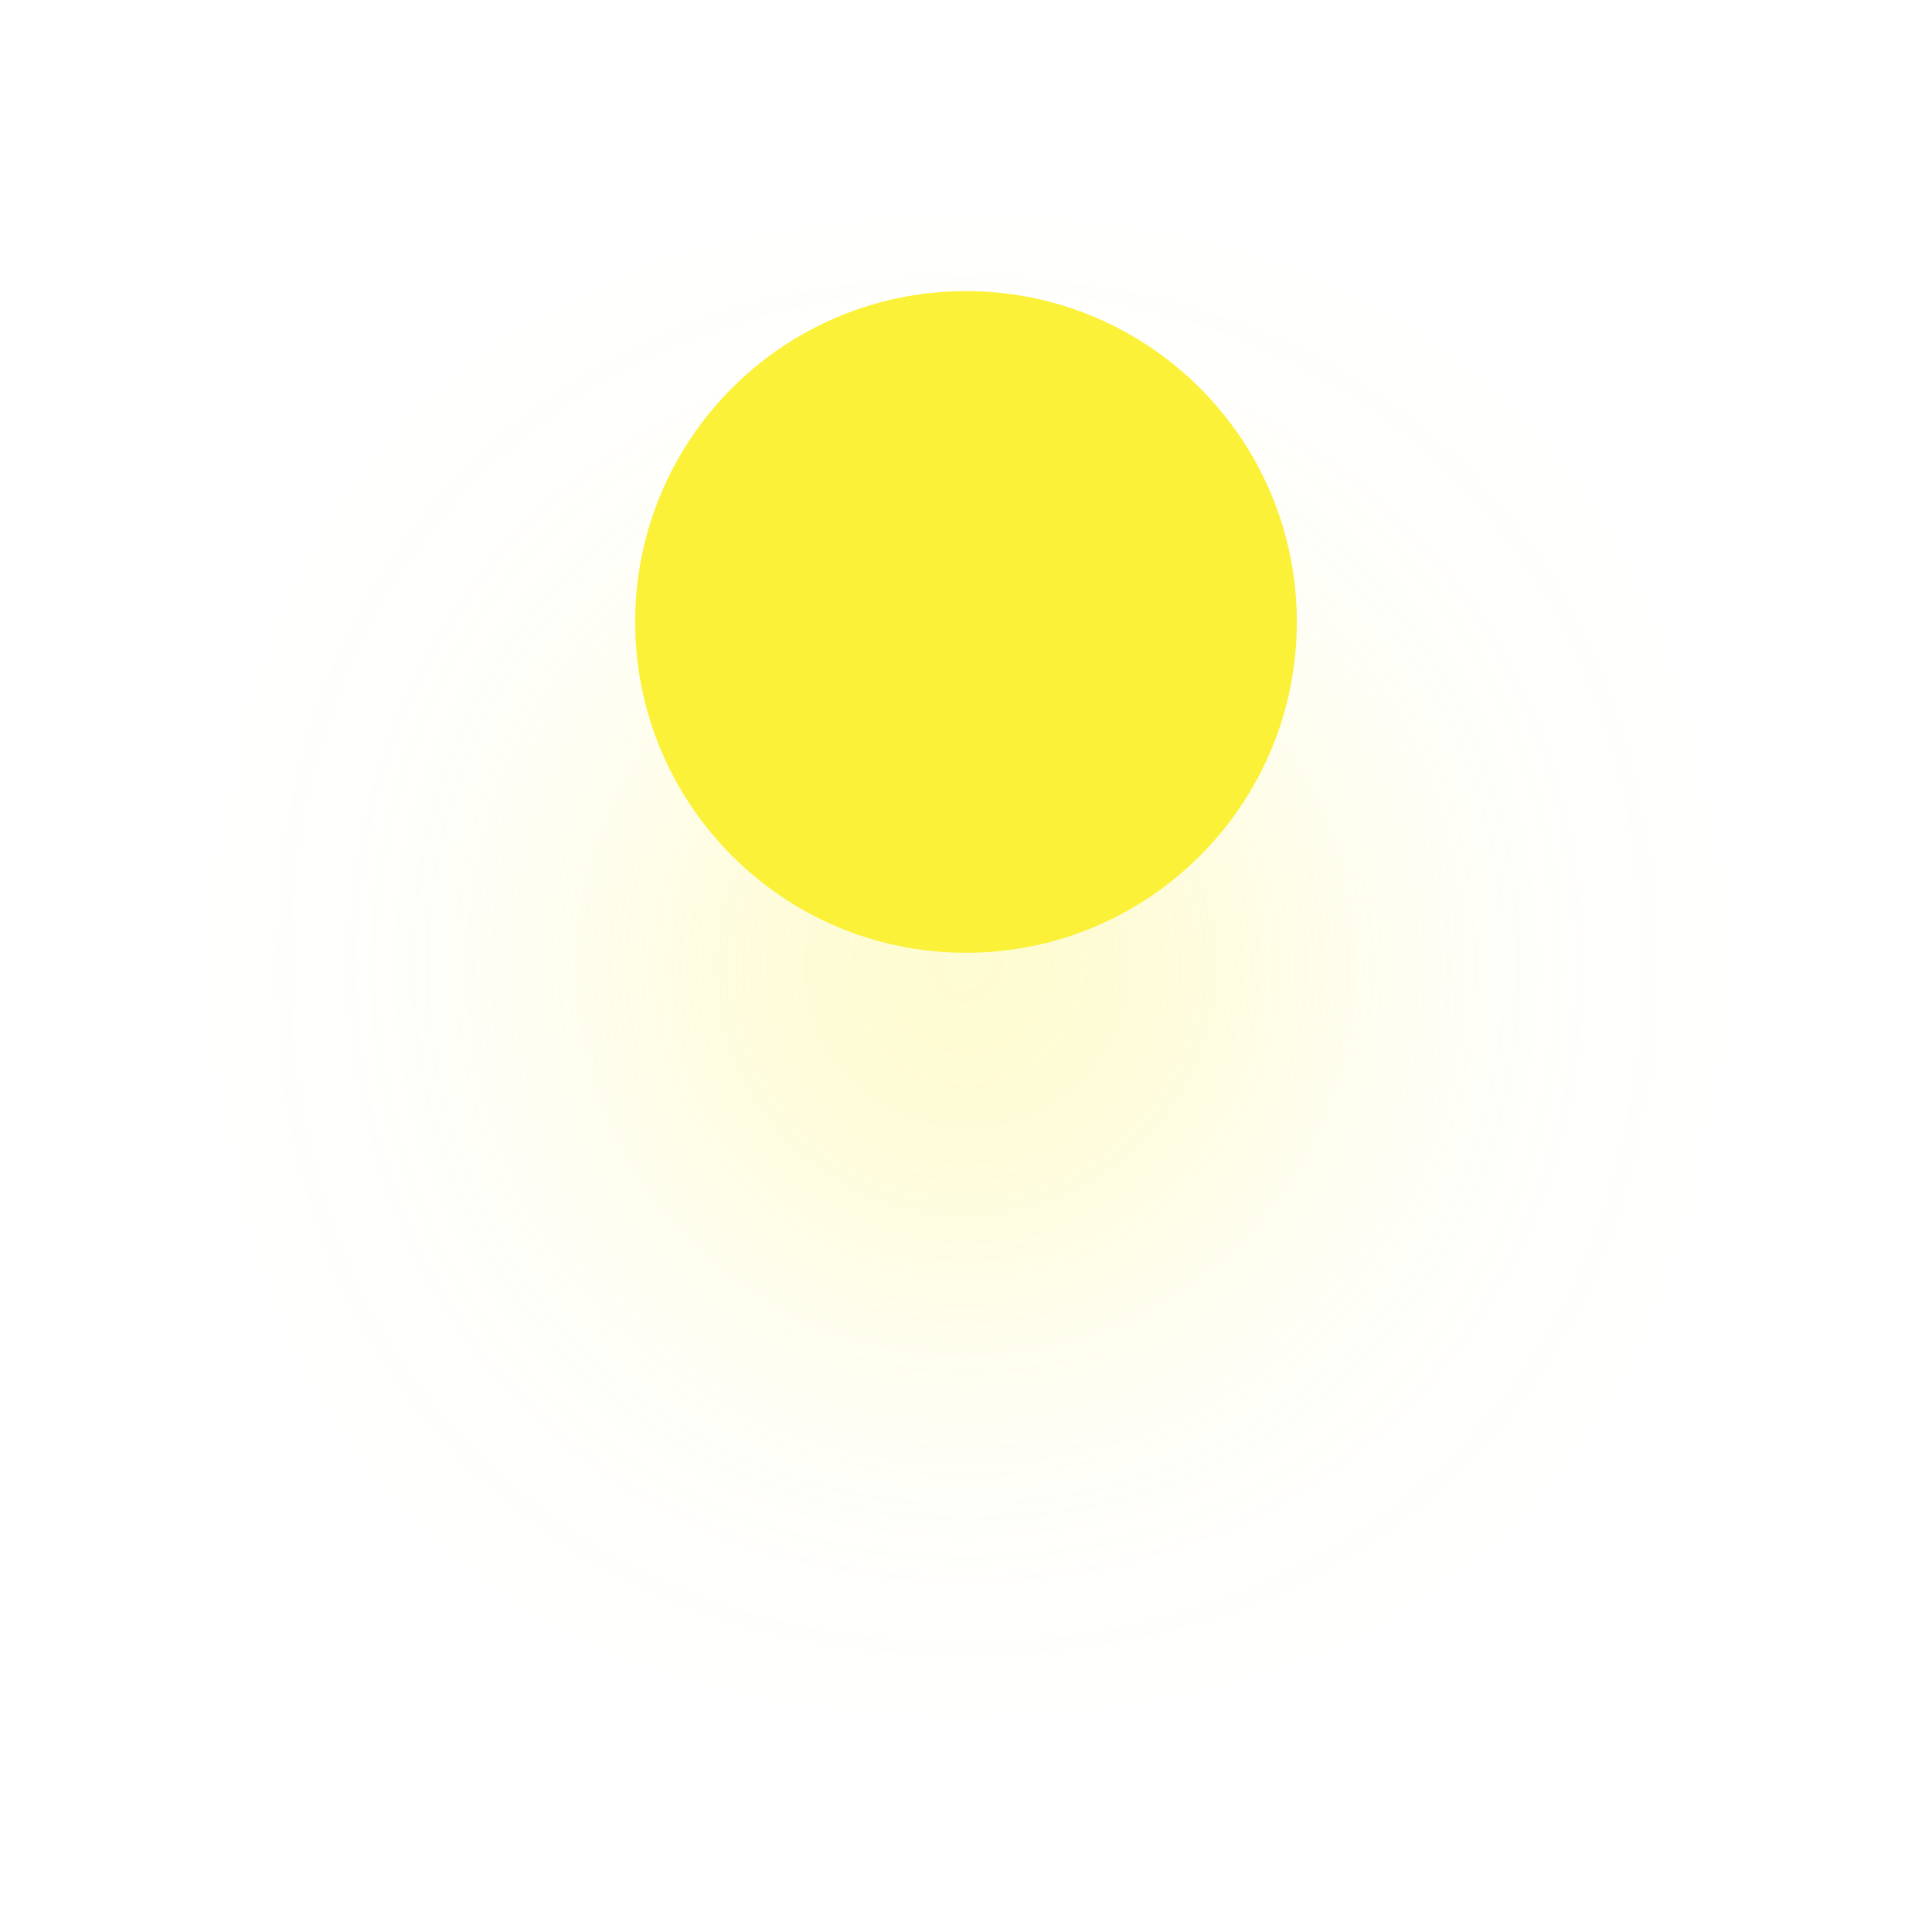
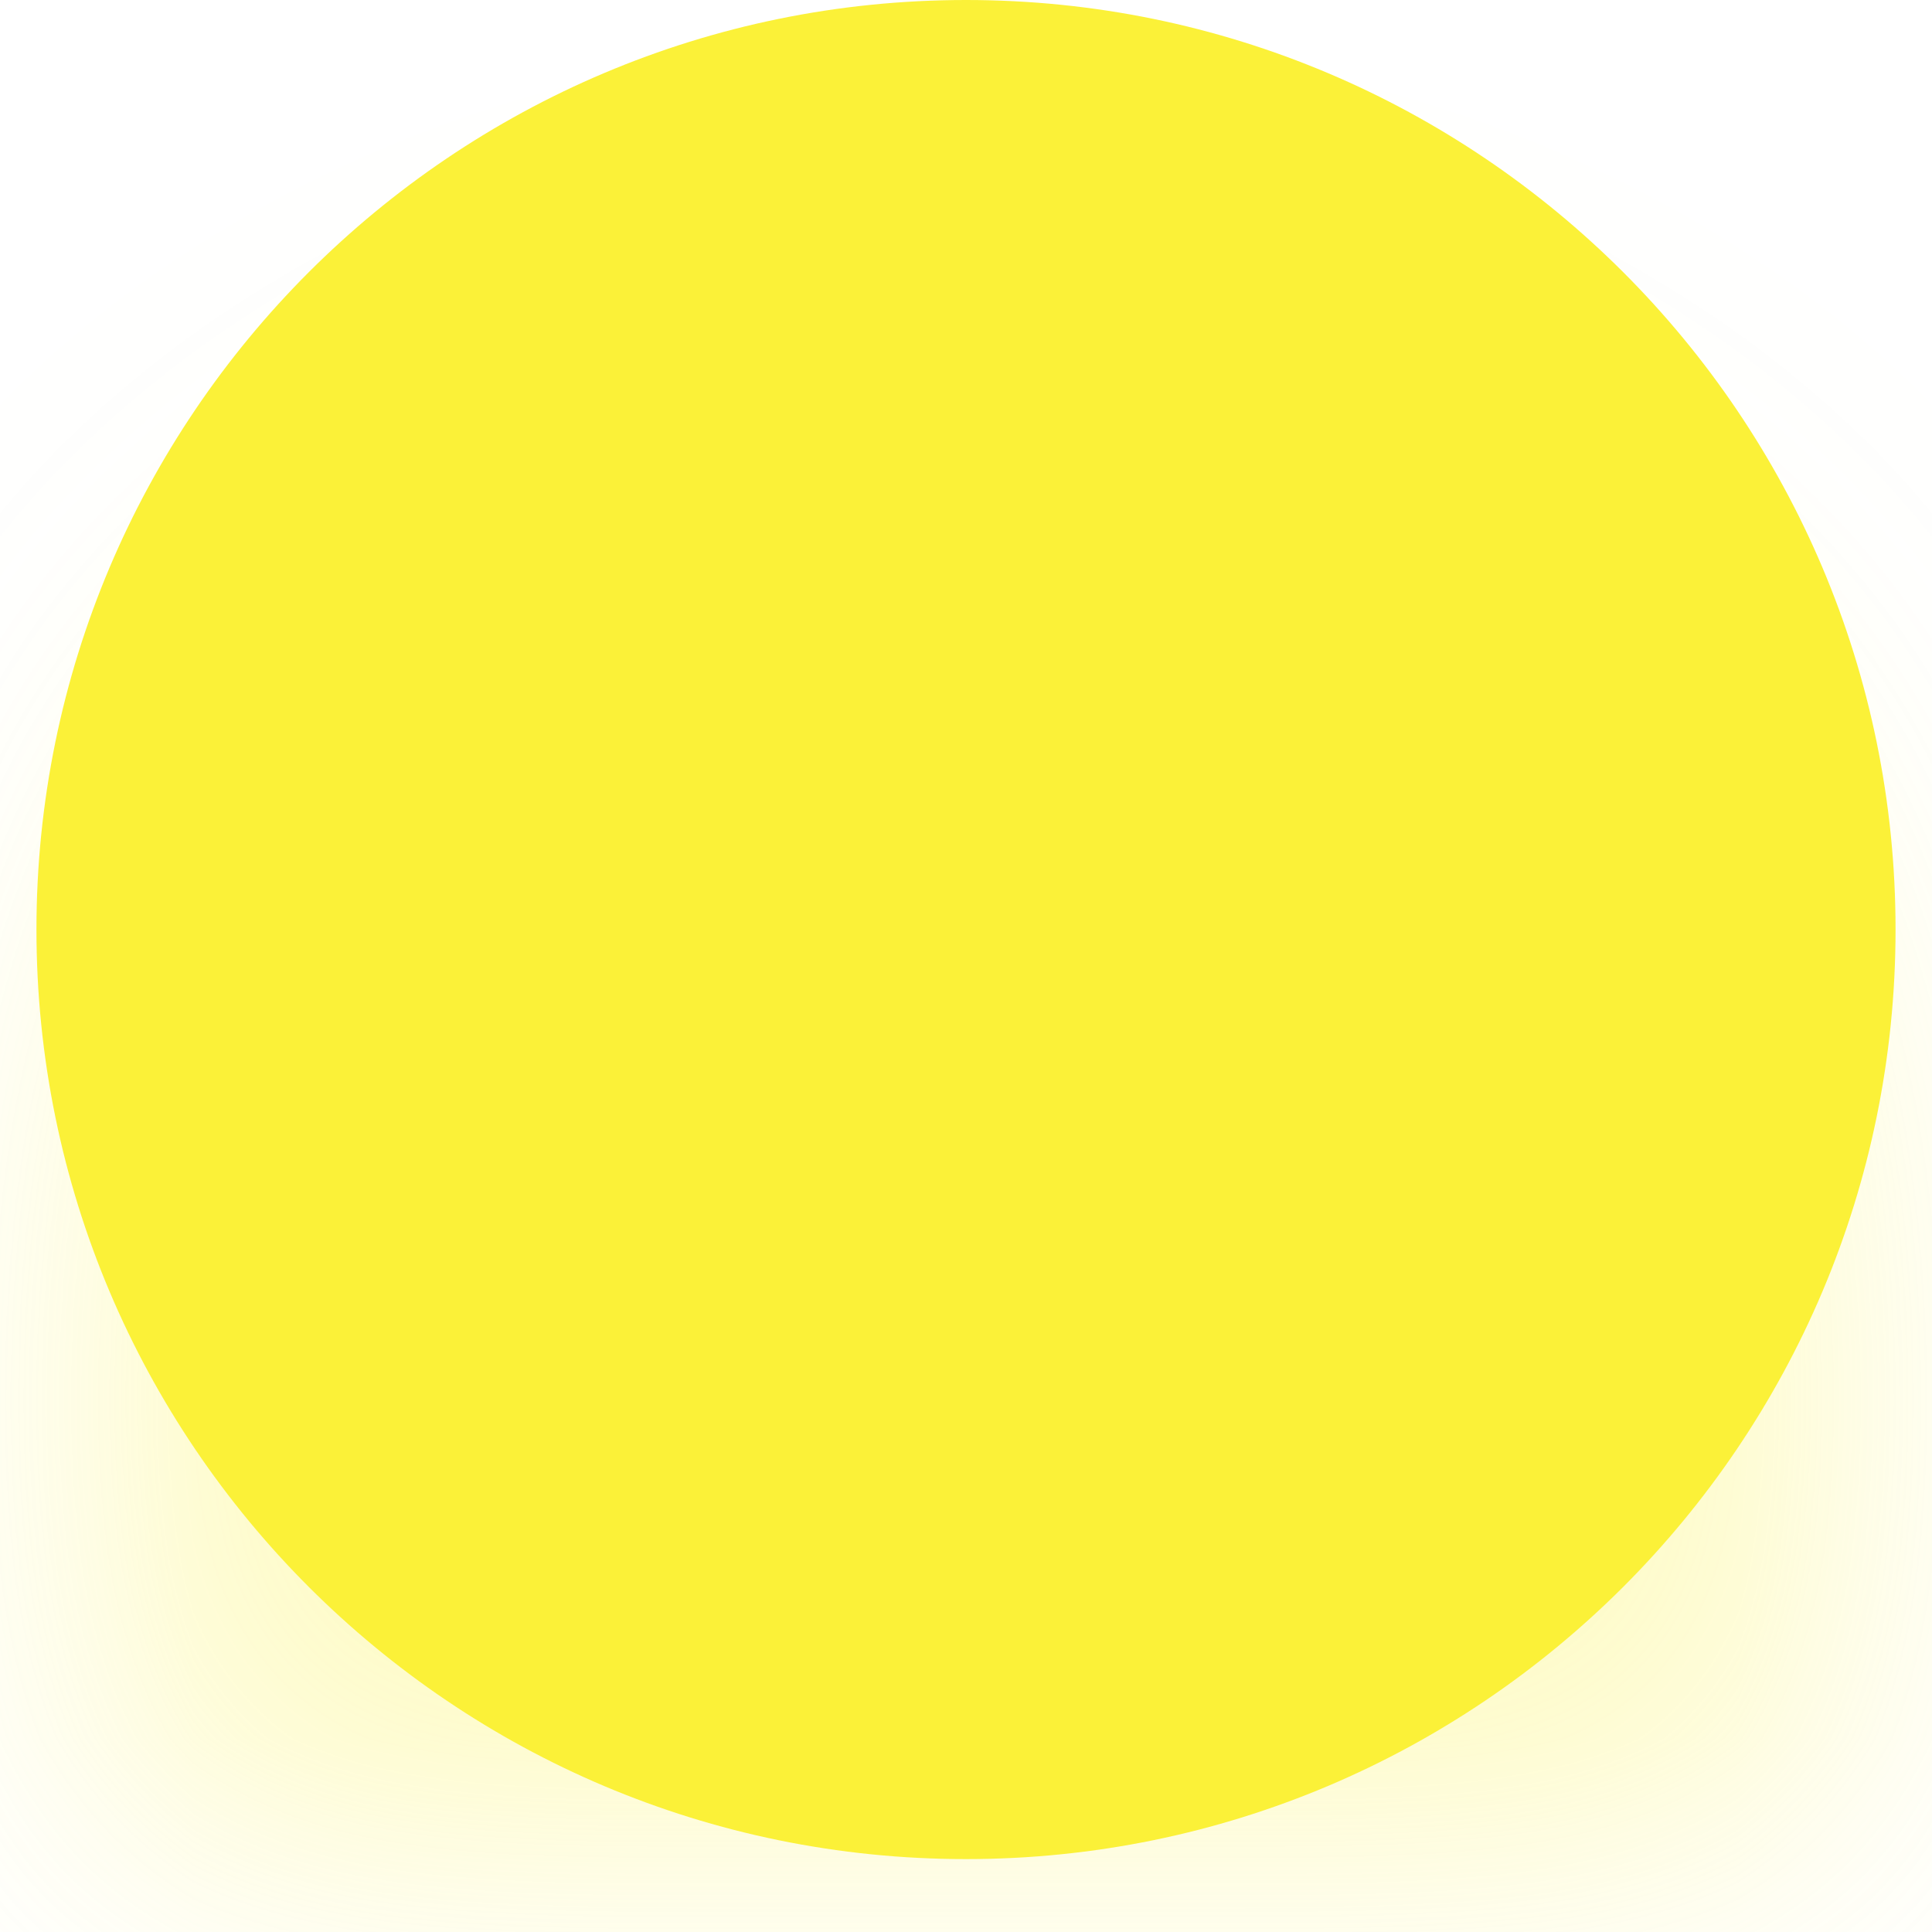
- <svg xmlns="http://www.w3.org/2000/svg" width="73" height="73" viewBox="0 0 73 73" fill="none">
+ <svg xmlns="http://www.w3.org/2000/svg" width="53" height="53" viewBox="0 0 53 53" fill="none">
  <g filter="url(#filter0_d)">
-     <circle cx="36.5" cy="23.5" r="12.5" fill="#FBF138" />
+     <circle cx="26.5" cy="25.5" r="25.5" fill="#FBF138" />
  </g>
  <defs>
    <filter id="filter0_d" x="0" y="0" width="73" height="73" filterUnits="userSpaceOnUse" color-interpolation-filters="sRGB">
      <feFlood flood-opacity="0" result="BackgroundImageFix" />
      <feColorMatrix in="SourceAlpha" type="matrix" values="0 0 0 0 0 0 0 0 0 0 0 0 0 0 0 0 0 0 127 0" />
      <feOffset dy="13" />
      <feGaussianBlur stdDeviation="12" />
      <feColorMatrix type="matrix" values="0 0 0 0 0.984 0 0 0 0 0.945 0 0 0 0 0.22 0 0 0 0.3 0" />
      <feBlend mode="normal" in2="BackgroundImageFix" result="effect1_dropShadow" />
      <feBlend mode="normal" in="SourceGraphic" in2="effect1_dropShadow" result="shape" />
    </filter>
  </defs>
</svg>
